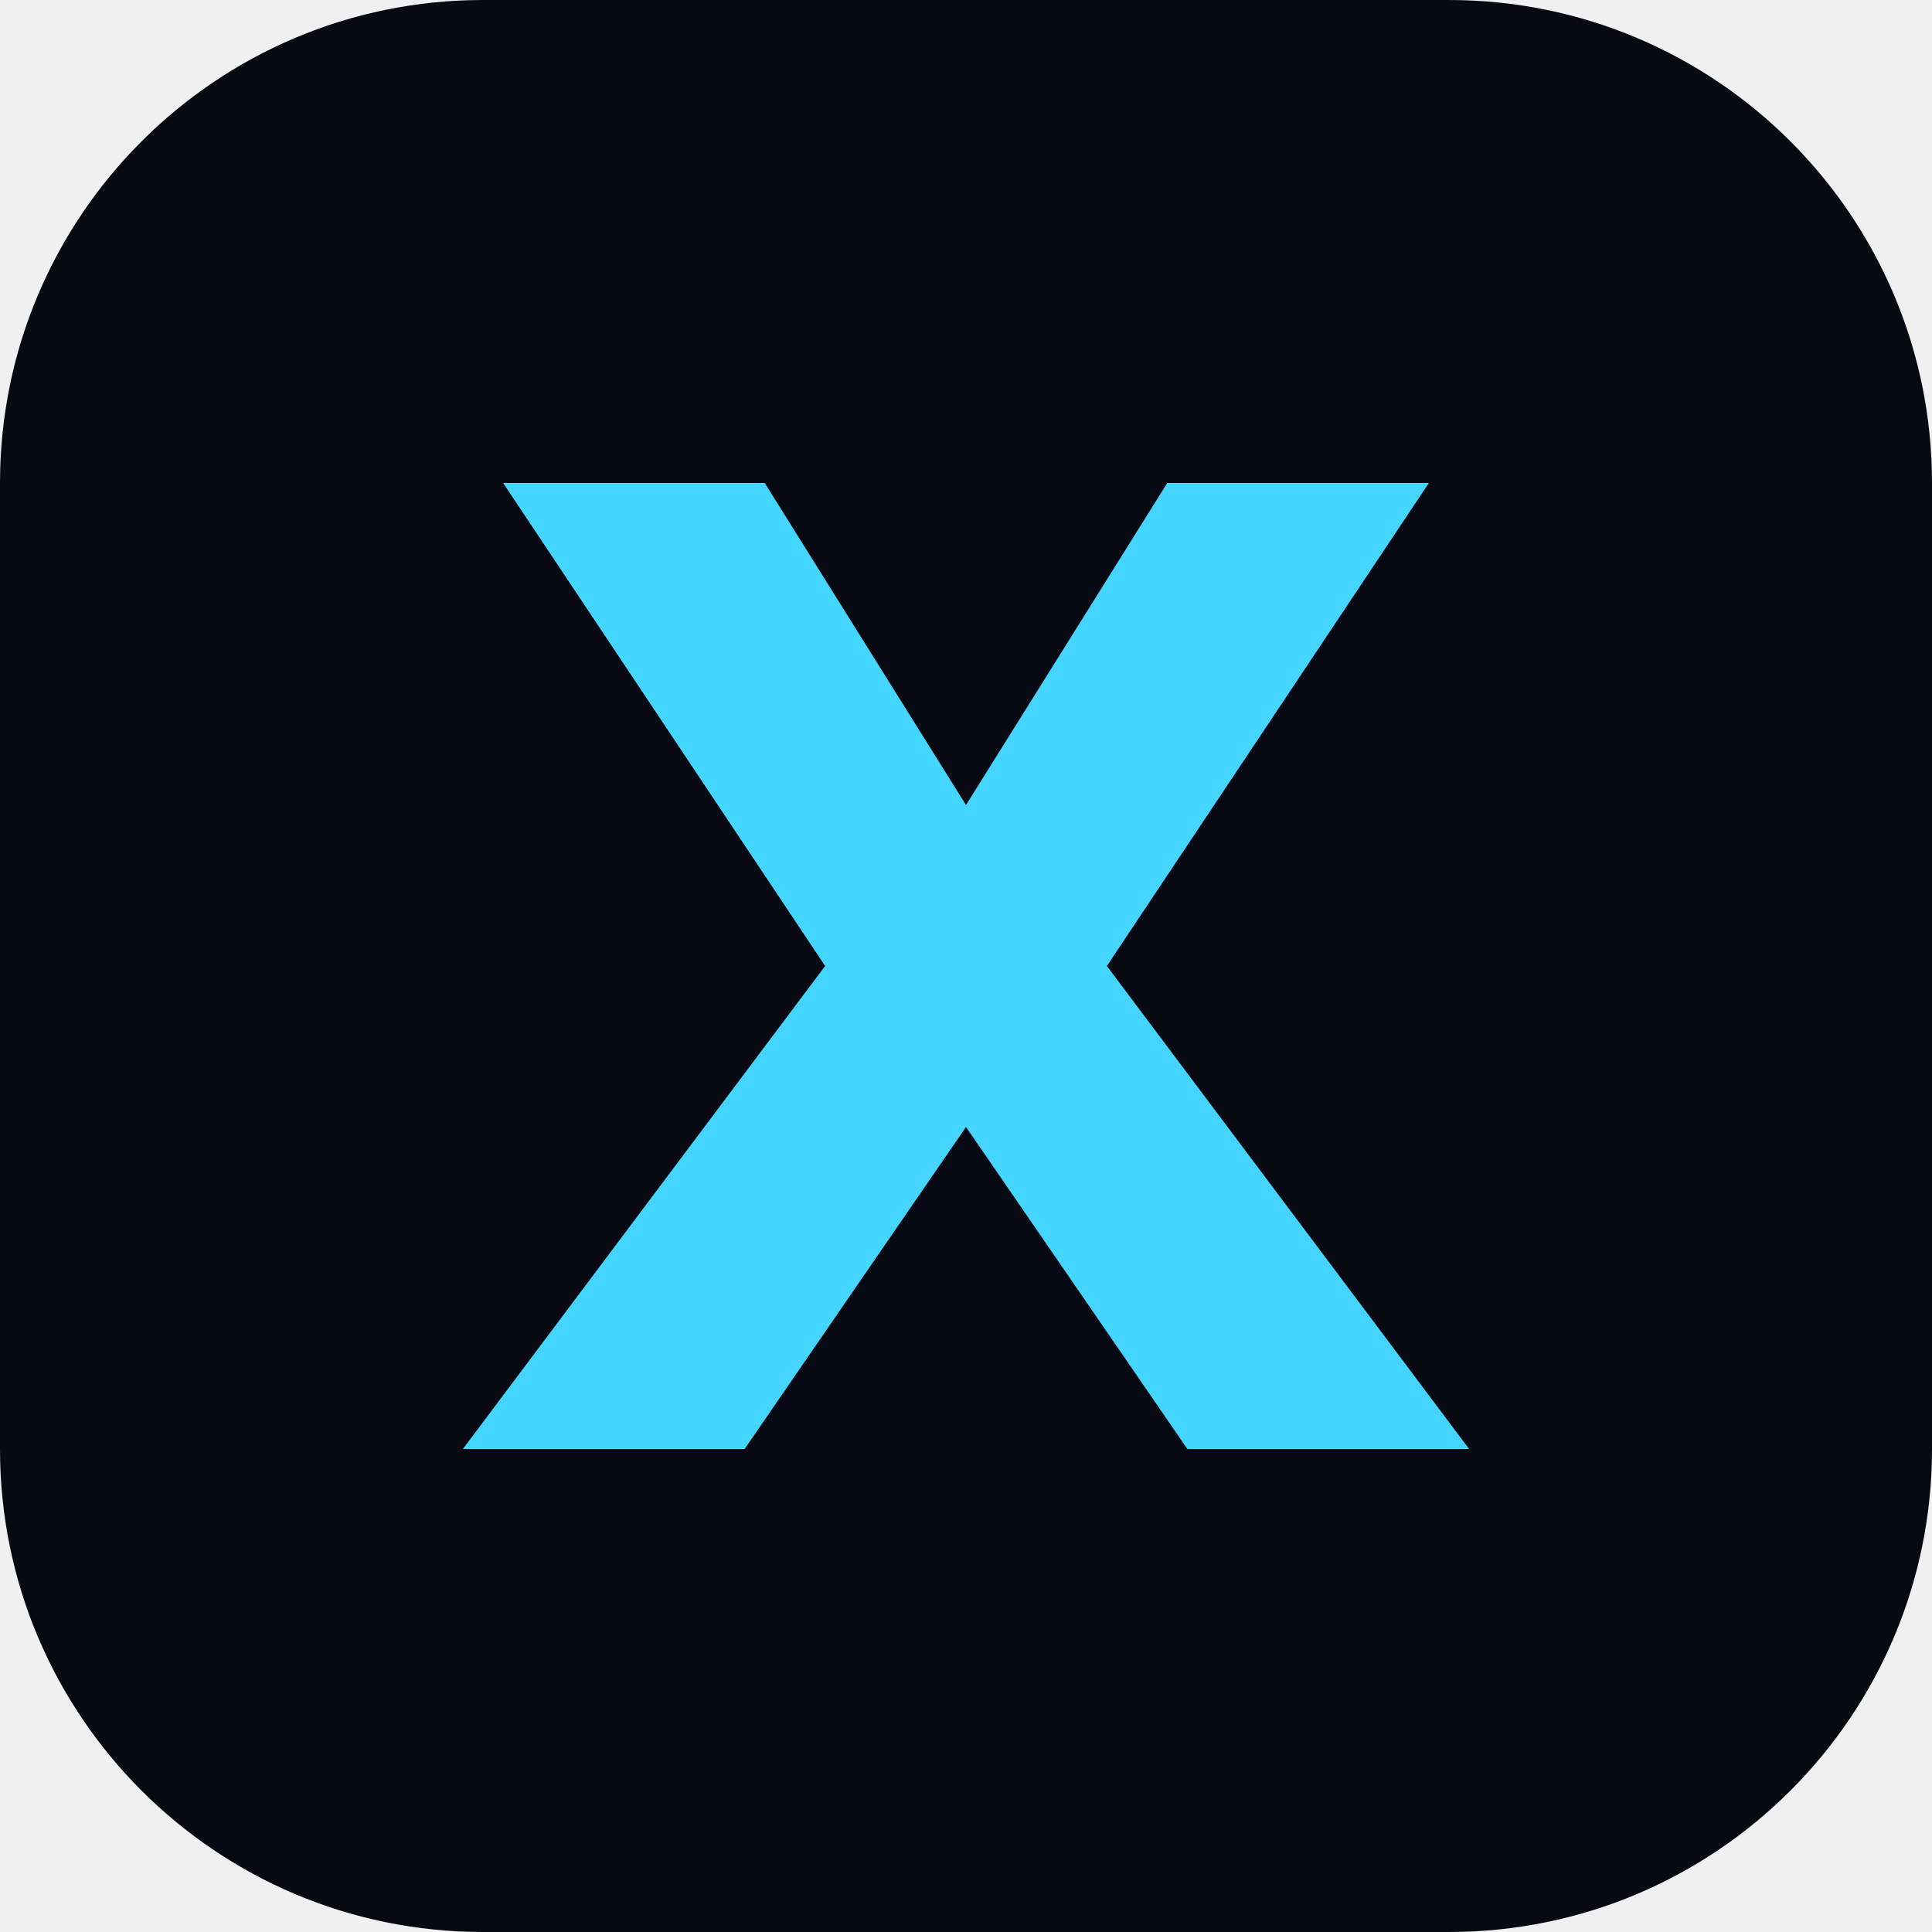
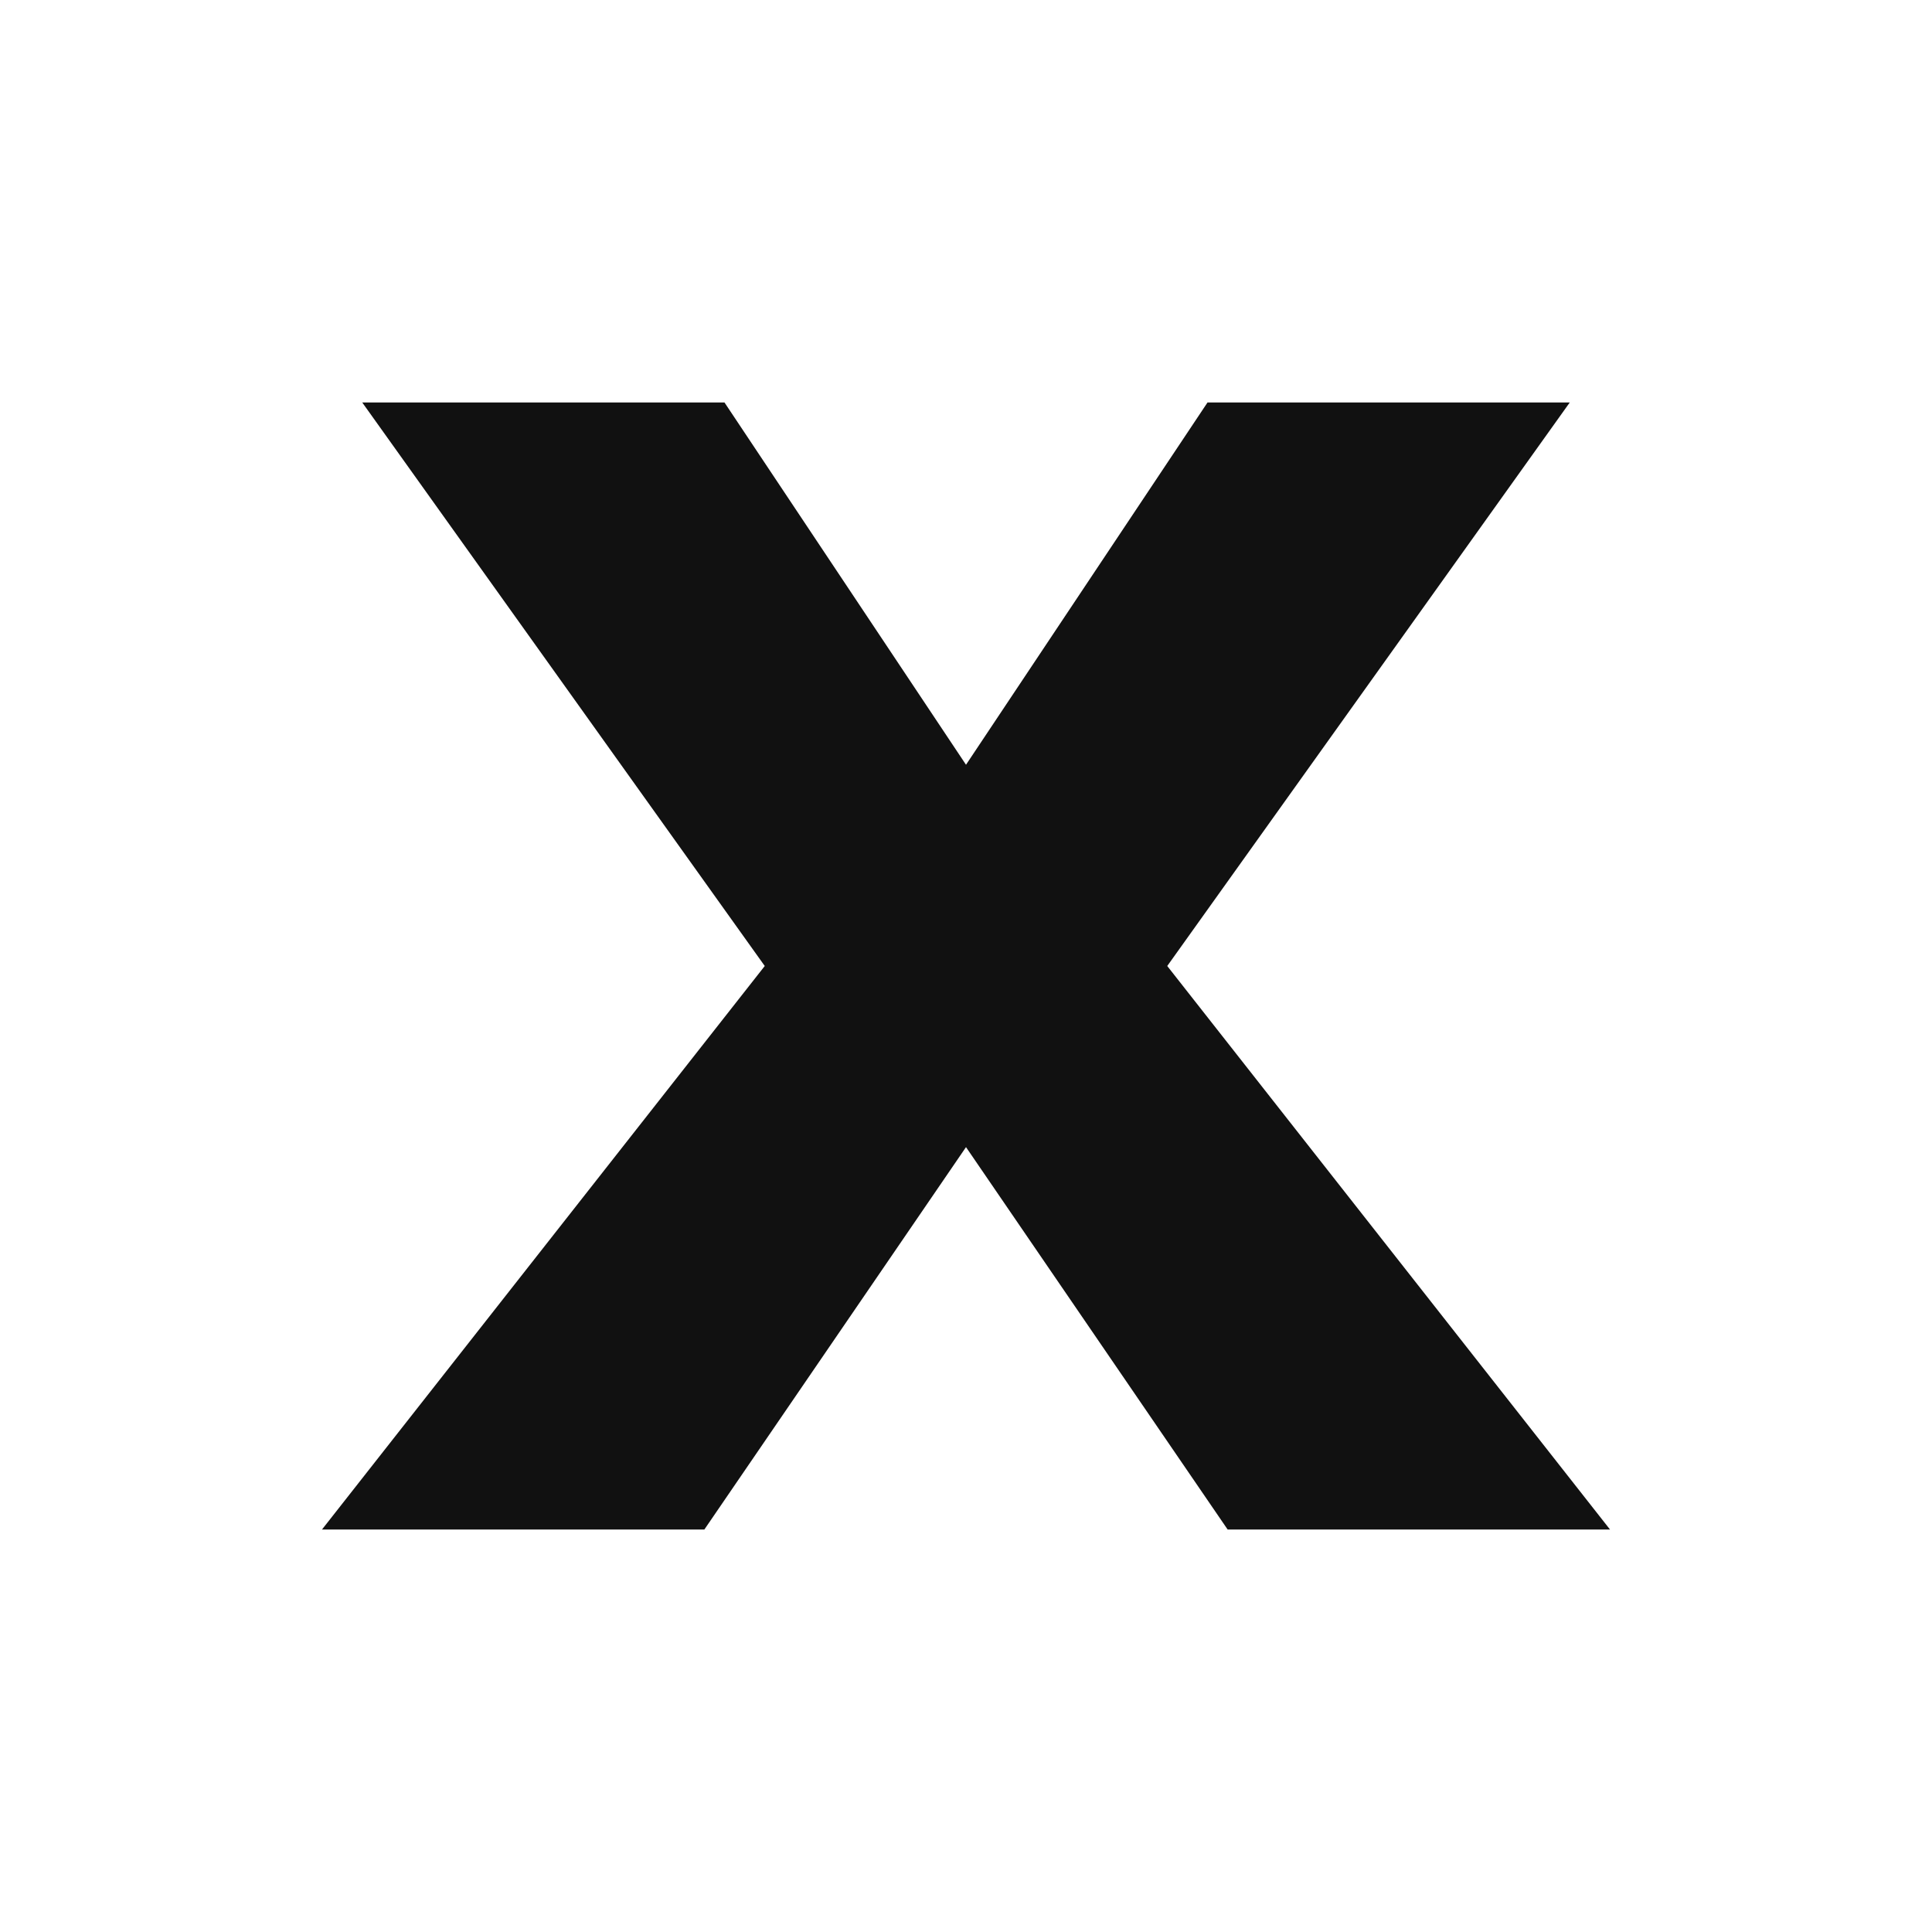
<svg xmlns="http://www.w3.org/2000/svg" viewBox="0 0 96 96">
-   <rect width="96" height="96" rx="24" fill="#070a12" />
-   <path d="M25 24h13l10 16 10-16h13L55 48l18 24H59L48 56 37 72H23l18-24L25 24z" fill="#45d6ff" />
+   <rect width="96" height="96" fill="#fff" />
+   <path d="M18 20h18l12 18 12-18h18L58 48l22 28H61L48 57 35 76H16l22-28L18 20z" fill="#111" />
</svg>
